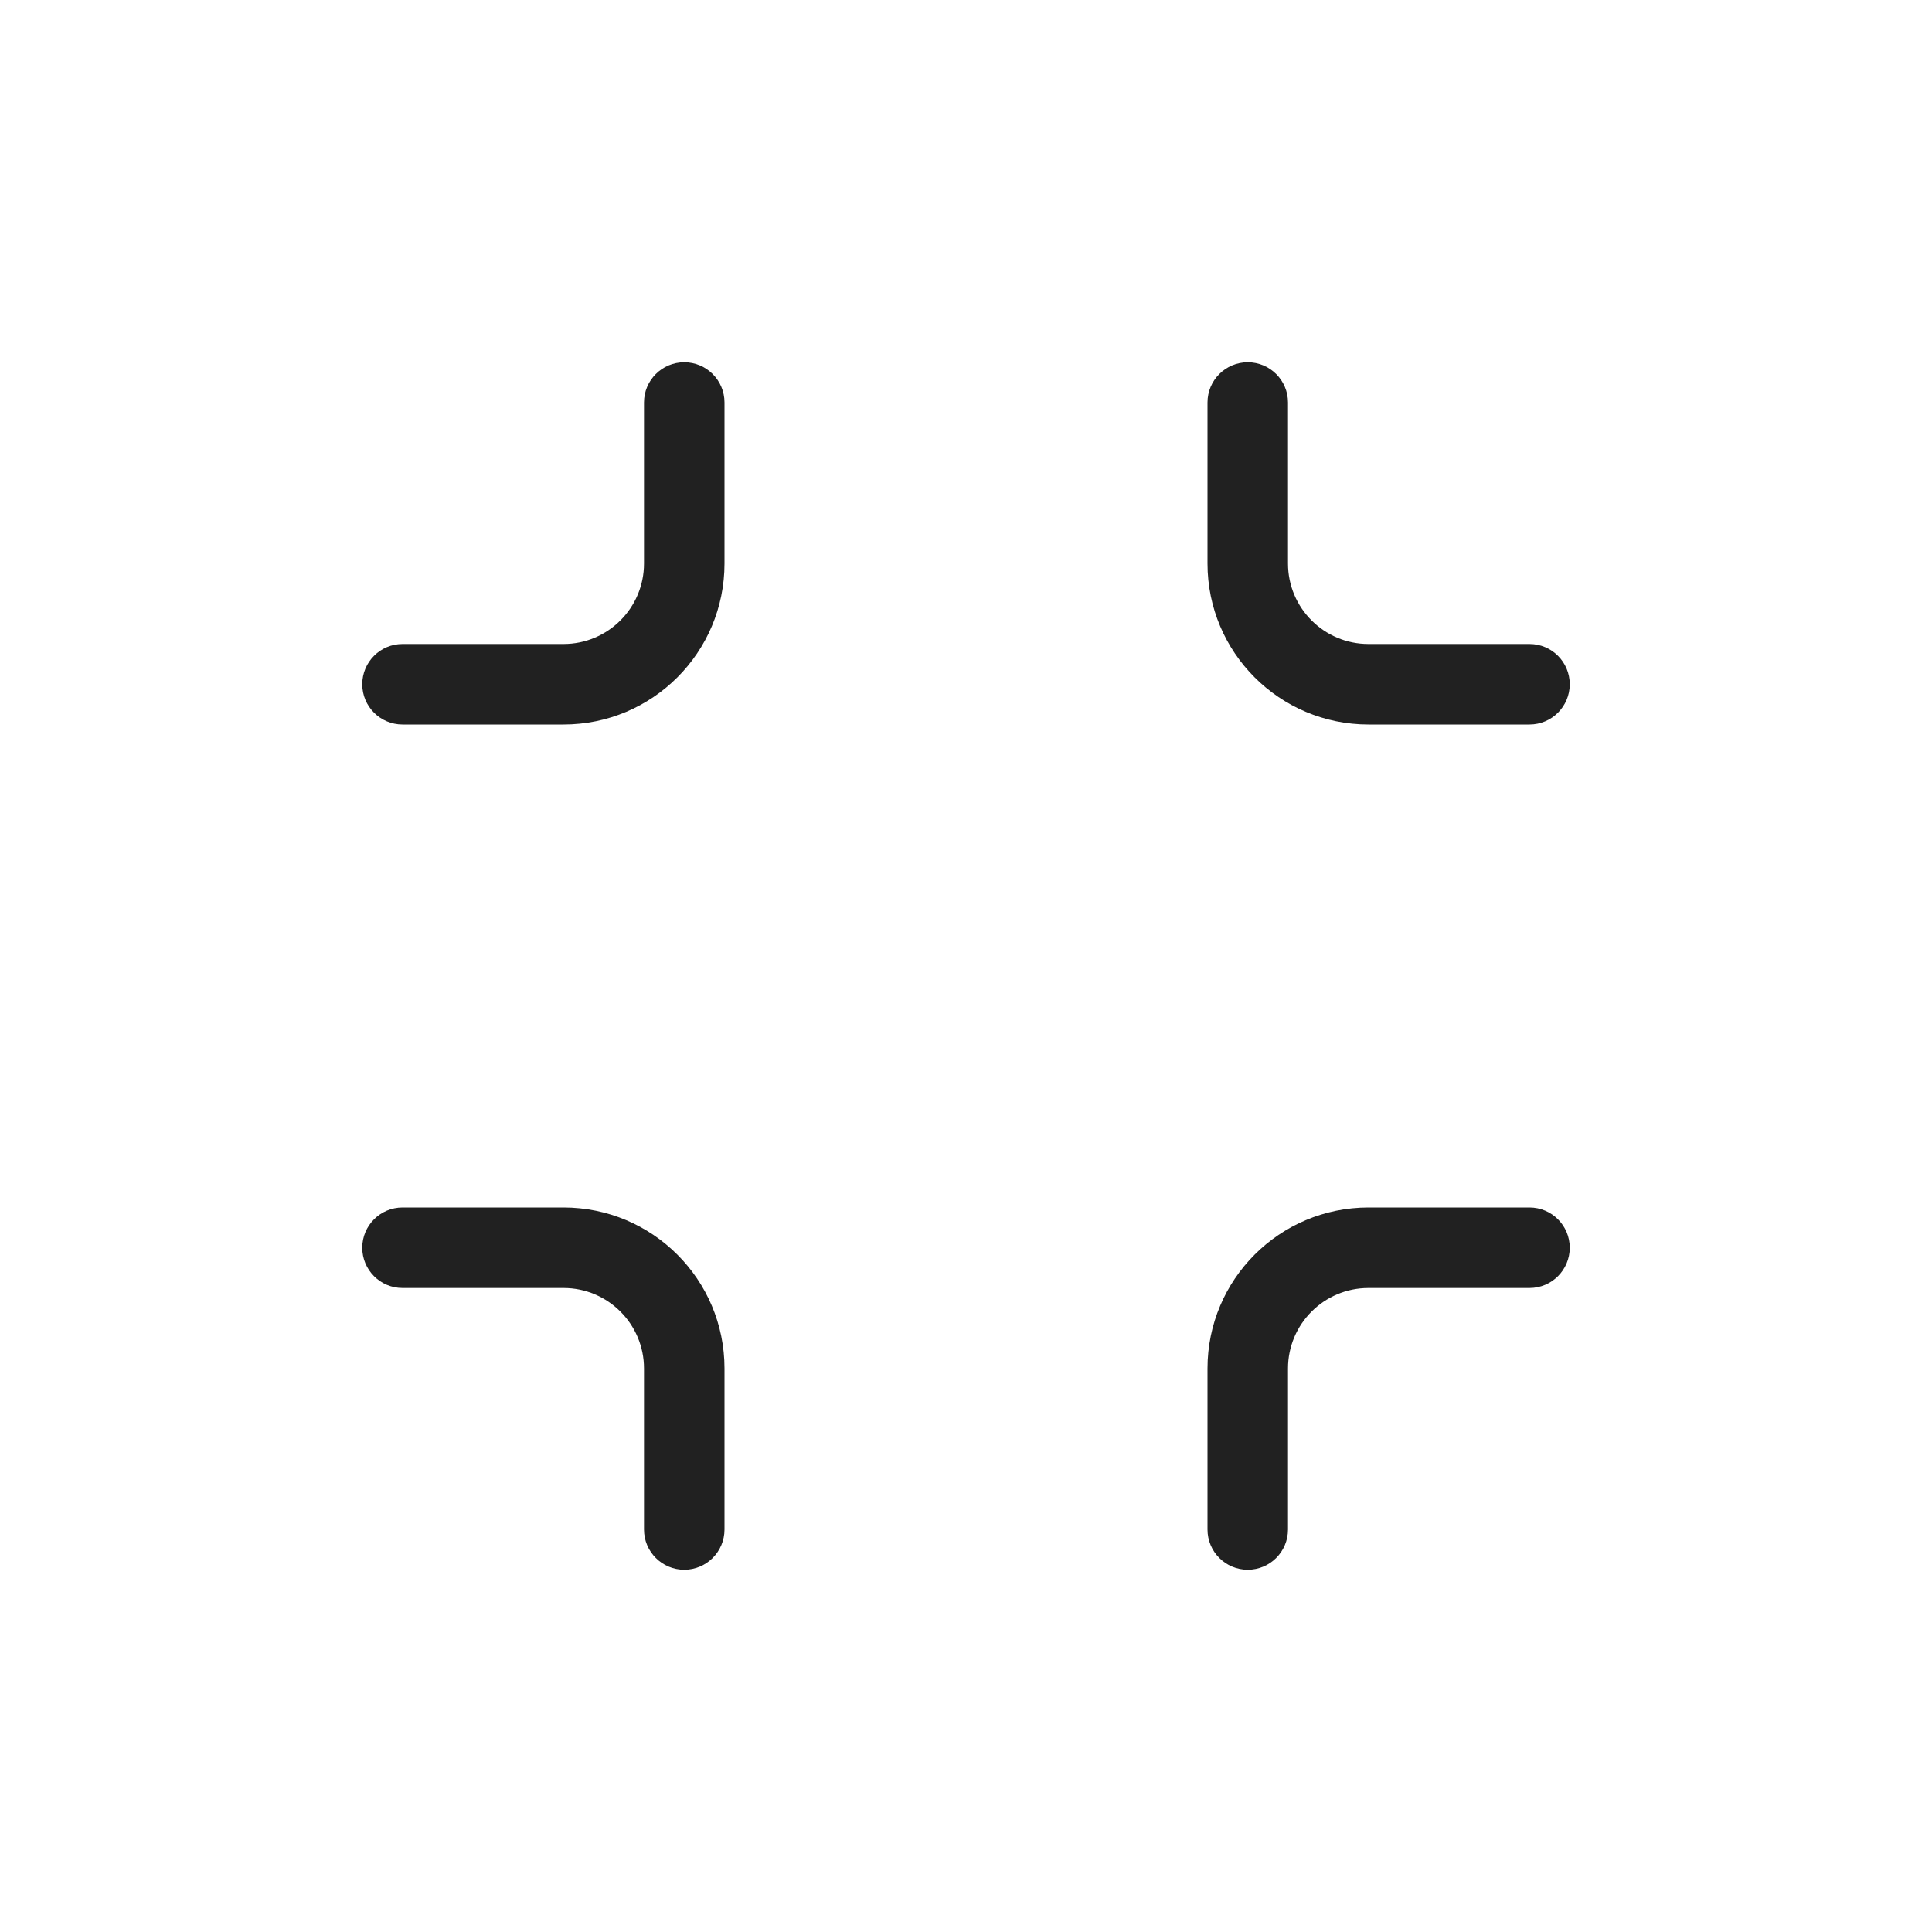
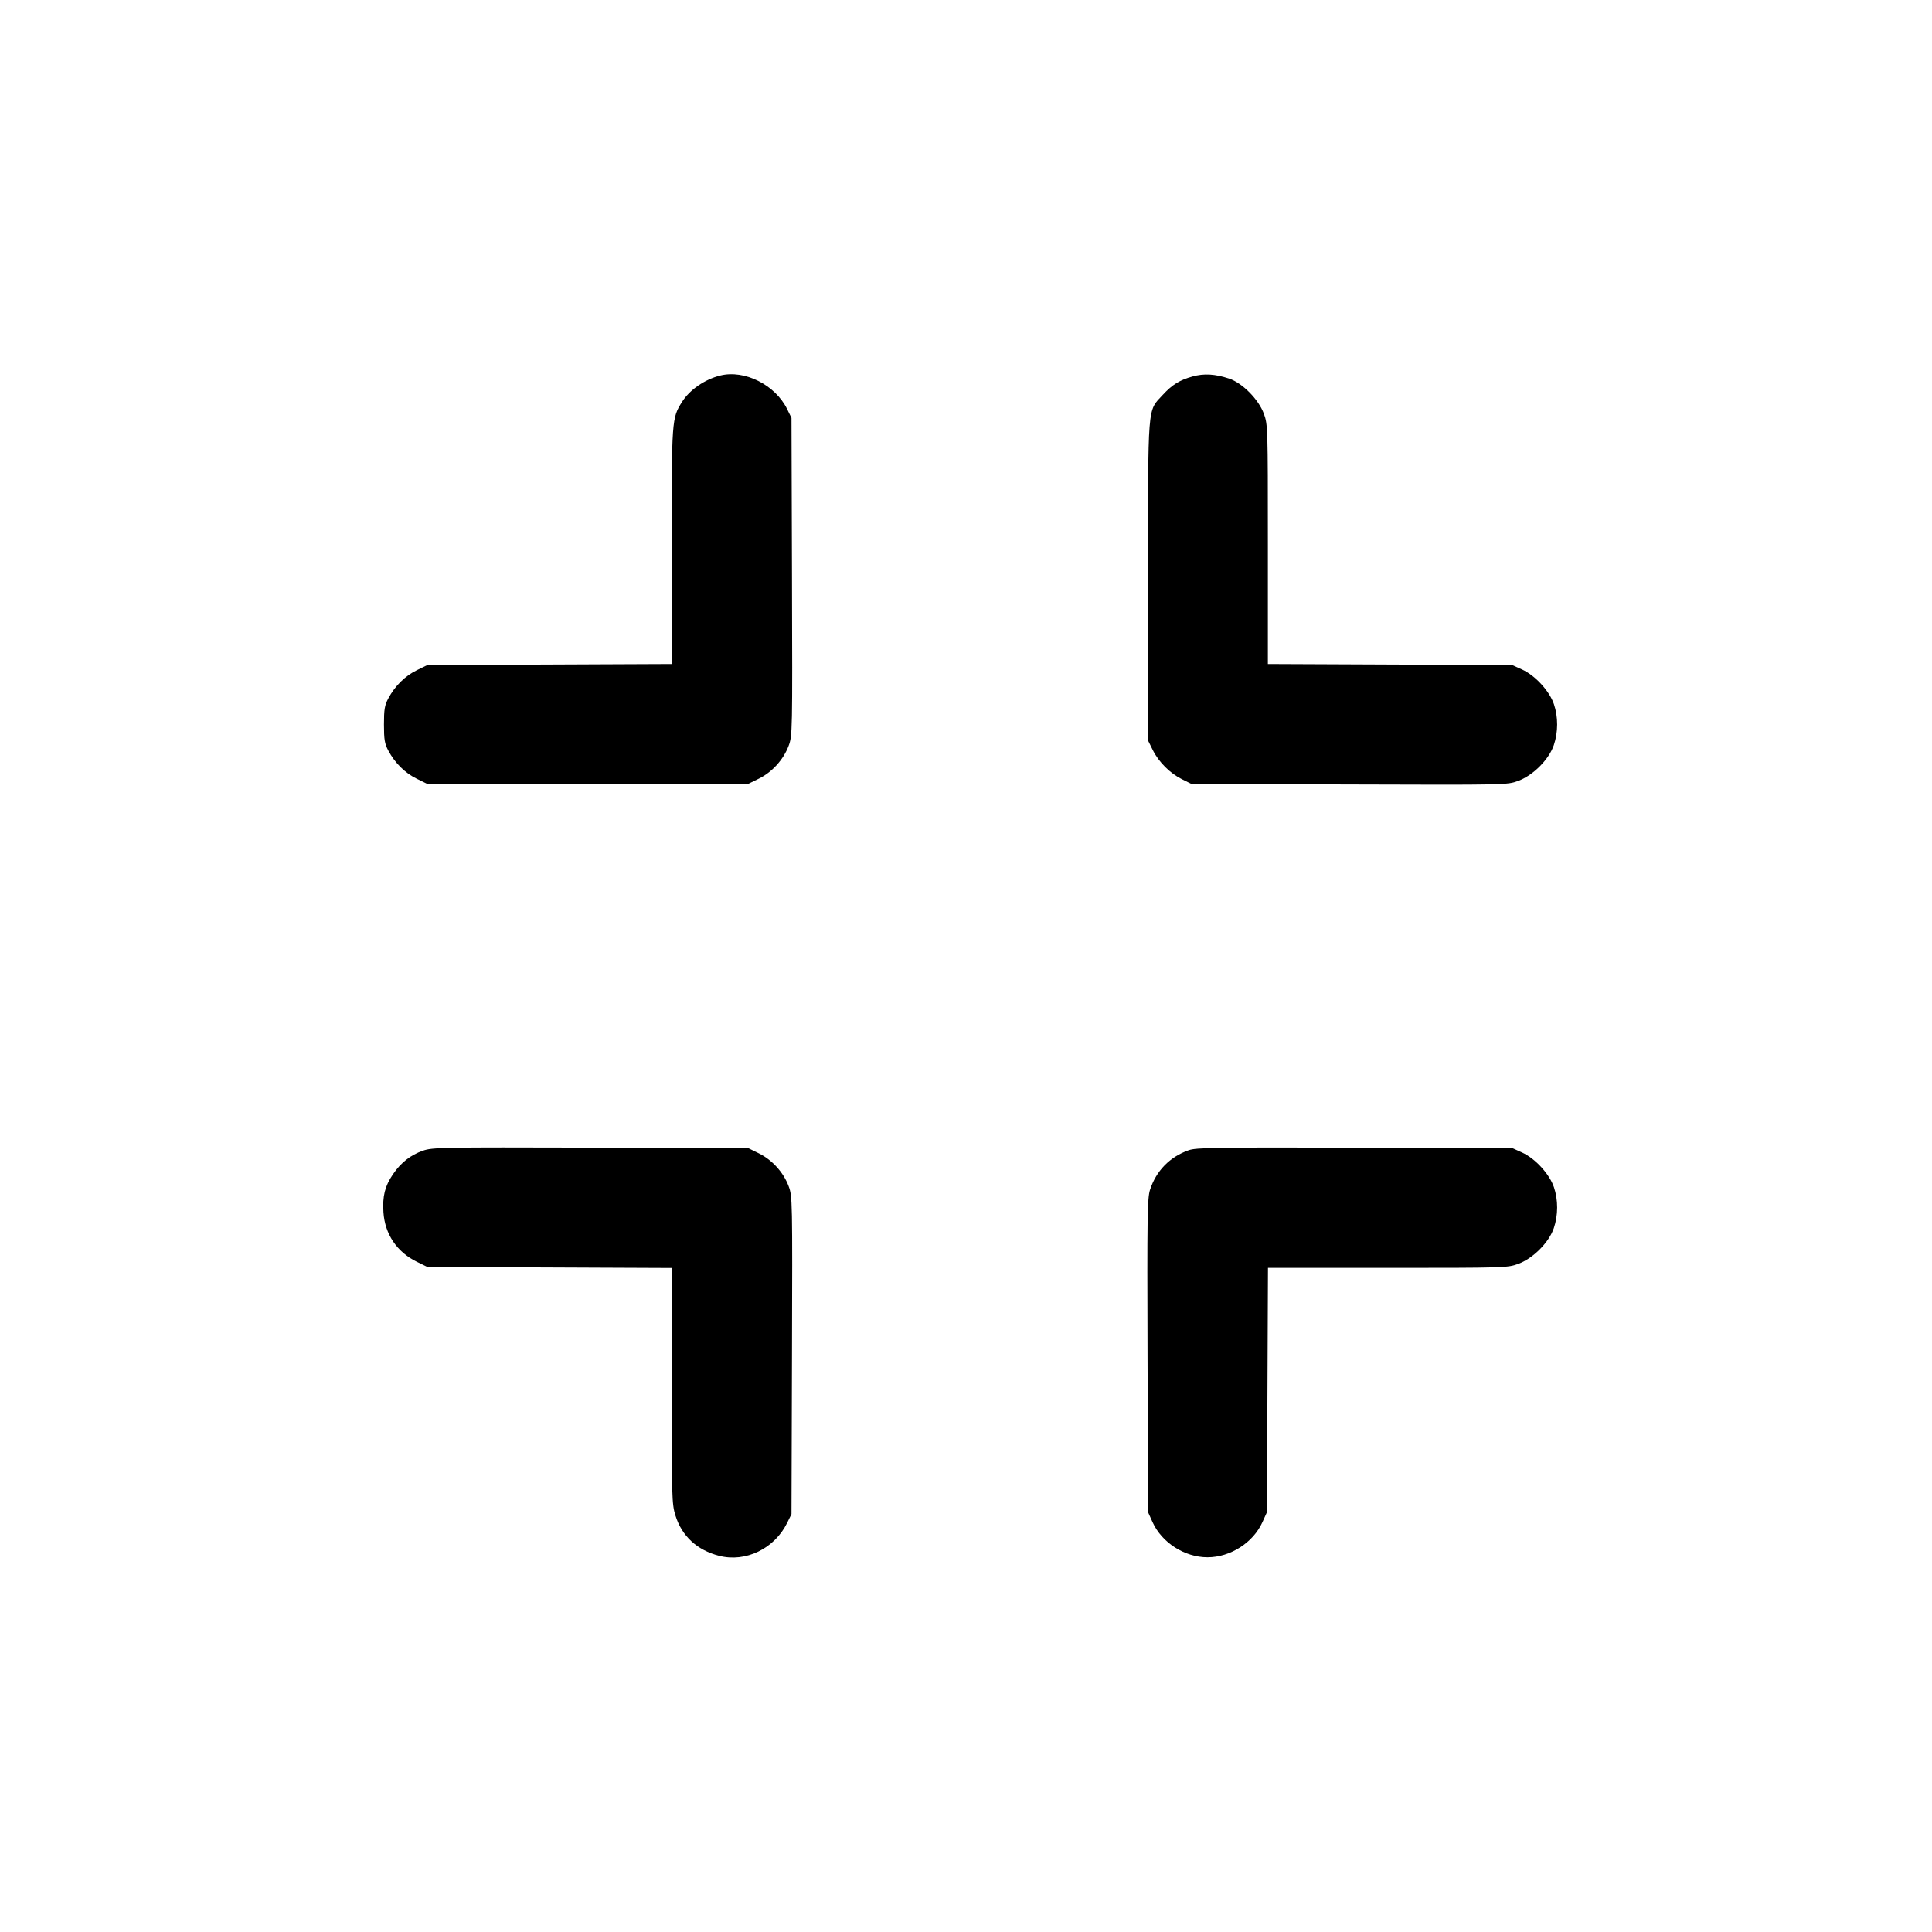
- <svg xmlns="http://www.w3.org/2000/svg" id="svg4" width="24" height="24" fill="none" version="1.1" viewBox="0 0 24 24">
-   <path id="path2" d="m16 7c0 0.552 0.448 1 1 1h2c0.276 0 0.5 0.224 0.5 0.5s-0.224 0.5-0.5 0.5h-2c-1.105 0-2-0.895-2-2v-2c0-0.276 0.224-0.5 0.5-0.5s0.5 0.224 0.5 0.5zm-8 10c0-0.552-0.448-1-1-1h-2c-0.276 0-0.5-0.224-0.5-0.5s0.224-0.5 0.5-0.5h2c1.105 0 2 0.895 2 2v2c0 0.276-0.224 0.5-0.5 0.5s-0.5-0.224-0.5-0.5zm8 0c0-0.552 0.448-1 1-1h2c0.276 0 0.5-0.224 0.5-0.5s-0.224-0.5-0.5-0.5h-2c-1.105 0-2 0.895-2 2v2c0 0.276 0.224 0.5 0.5 0.5s0.5-0.224 0.5-0.5zm-9-9c0.552 0 1-0.448 1-1v-2c0-0.276 0.224-0.5 0.5-0.5s0.5 0.224 0.5 0.5v2c0 1.105-0.895 2-2 2h-2c-0.276 0-0.5-0.224-0.5-0.5s0.224-0.5 0.5-0.5z" fill="#212121" />
+ <svg xmlns="http://www.w3.org/2000/svg" width="1024" height="1024" viewBox="0 0 1024 1024">
+   <path d="M 381.734 199.041 C 373.538 201.075, 365.545 206.593, 361.491 213.014 C 356.043 221.644, 356 222.248, 356 289.653 L 356 351.944 291.250 352.222 L 226.500 352.500 220.839 355.280 C 214.621 358.333, 209.325 363.588, 205.796 370.205 C 203.871 373.815, 203.506 376.015, 203.506 384 C 203.506 391.985, 203.871 394.185, 205.796 397.795 C 209.325 404.412, 214.621 409.667, 220.839 412.720 L 226.500 415.500 311.500 415.500 L 396.500 415.500 402.214 412.694 C 409.237 409.245, 415.251 402.617, 417.983 395.315 C 419.998 389.929, 420.029 388.408, 419.767 305.668 L 419.500 221.500 417.171 216.771 C 410.868 203.972, 394.619 195.842, 381.734 199.041 M 632.081 199.537 C 625.231 201.444, 621.279 203.889, 616.277 209.315 C 608.066 218.223, 608.500 212.718, 608.500 308 L 608.500 392.500 610.976 397.500 C 614.133 403.875, 620.125 409.867, 626.500 413.024 L 631.500 415.500 715.154 415.772 C 798.561 416.043, 798.824 416.038, 804.654 413.898 C 812.562 410.994, 820.977 402.553, 823.560 394.931 C 825.886 388.067, 825.907 379.994, 823.616 373.238 C 821.247 366.253, 813.676 358.003, 806.770 354.882 L 801.500 352.500 736.750 352.222 L 672 351.944 672 288.509 C 672 226.320, 671.958 224.961, 669.876 219.288 C 667.077 211.663, 658.488 202.984, 651.431 200.650 C 644.003 198.192, 638.127 197.854, 632.081 199.537 M 224.205 609.883 C 217.619 612.172, 212.462 616.226, 208.264 622.415 C 204.004 628.693, 202.680 633.979, 203.231 642.500 C 203.981 654.087, 210.347 663.568, 220.839 668.720 L 226.500 671.500 291.250 671.778 L 356 672.056 356 734.423 C 356 793.710, 356.098 797.105, 357.976 803.186 C 361.362 814.149, 369.440 821.617, 381.159 824.619 C 395.207 828.218, 410.467 820.838, 417.187 807.195 L 419.500 802.500 419.767 718.332 C 420.029 635.592, 419.998 634.071, 417.983 628.685 C 415.251 621.383, 409.237 614.755, 402.214 611.306 L 396.500 608.500 313 608.271 C 234.158 608.055, 229.205 608.145, 224.205 609.883 M 630.005 609.656 C 620.045 613.167, 612.815 620.557, 609.555 630.561 C 608.118 634.969, 607.974 644.424, 608.222 718.500 L 608.500 801.500 610.882 806.770 C 615.802 817.656, 627.905 825.400, 640 825.400 C 652.095 825.400, 664.198 817.656, 669.118 806.770 L 671.500 801.500 671.778 736.750 L 672.056 672 735.491 672 C 797.680 672, 799.039 671.958, 804.712 669.876 C 812.559 666.995, 820.986 658.525, 823.560 650.931 C 825.886 644.067, 825.907 635.994, 823.616 629.238 C 821.247 622.253, 813.676 614.003, 806.770 610.882 L 801.500 608.500 718 608.286 C 644.005 608.097, 633.988 608.253, 630.005 609.656" fill="#000000" fill-rule="evenodd" />
</svg>
